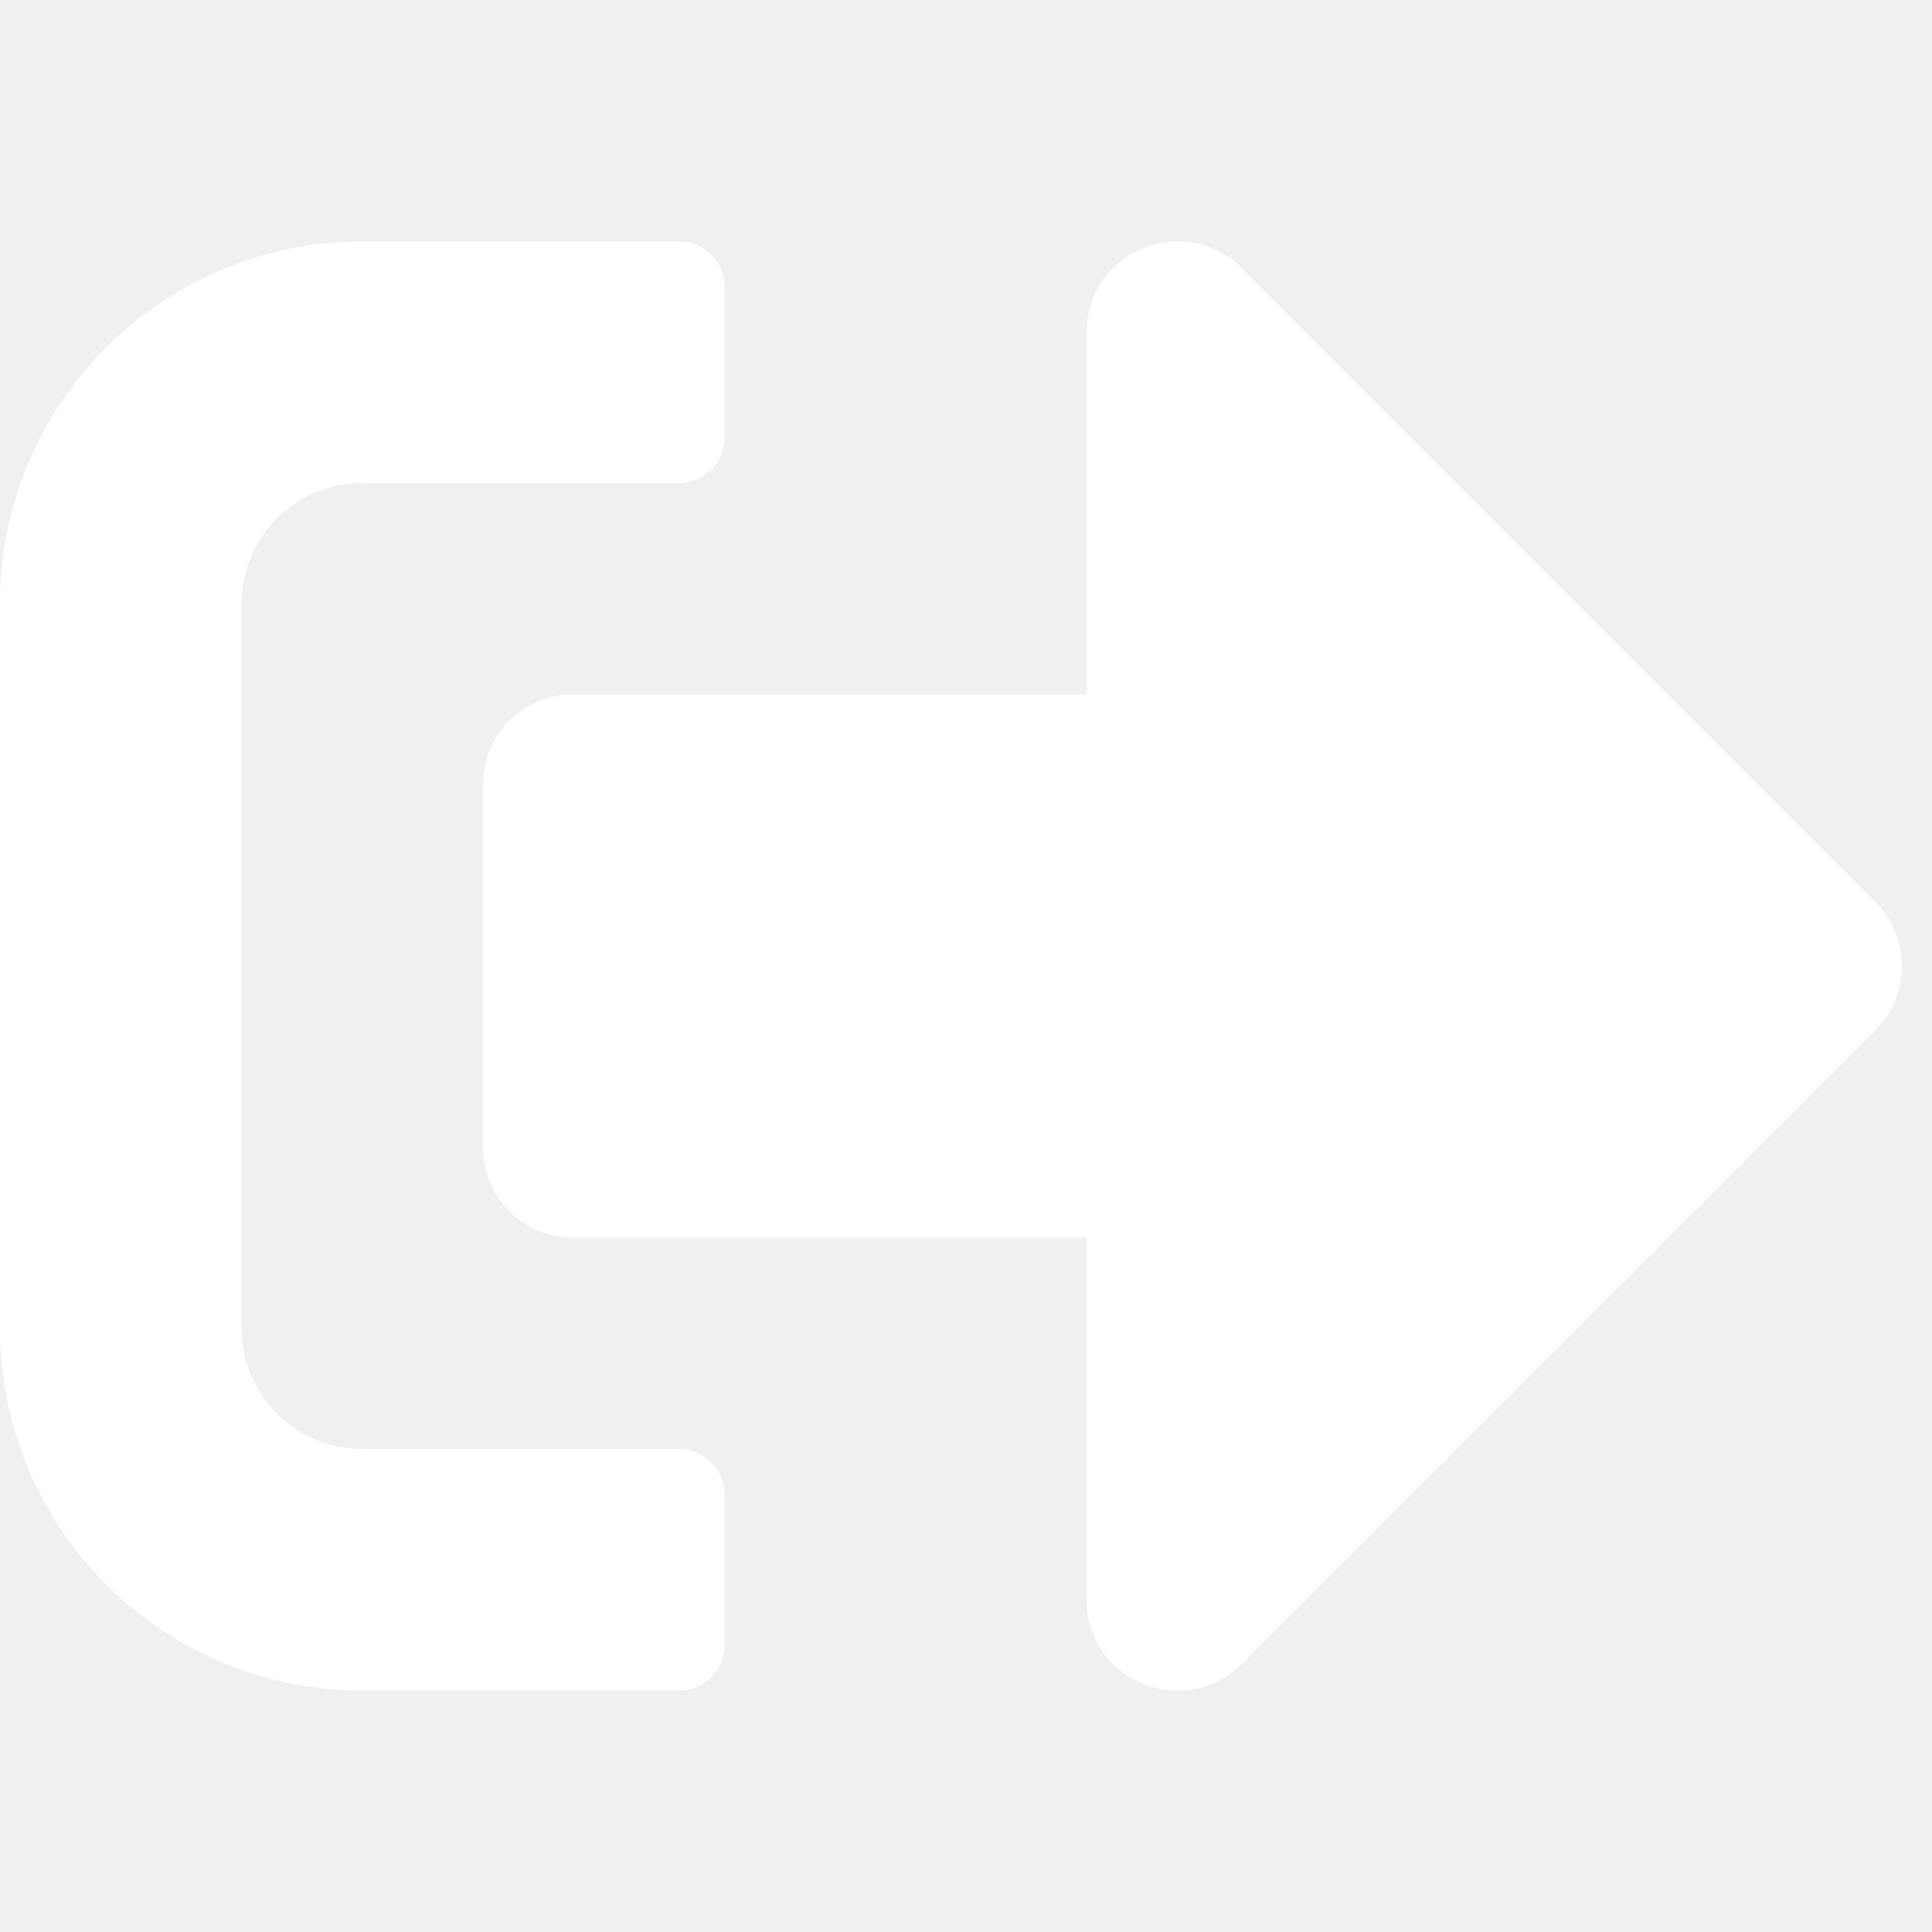
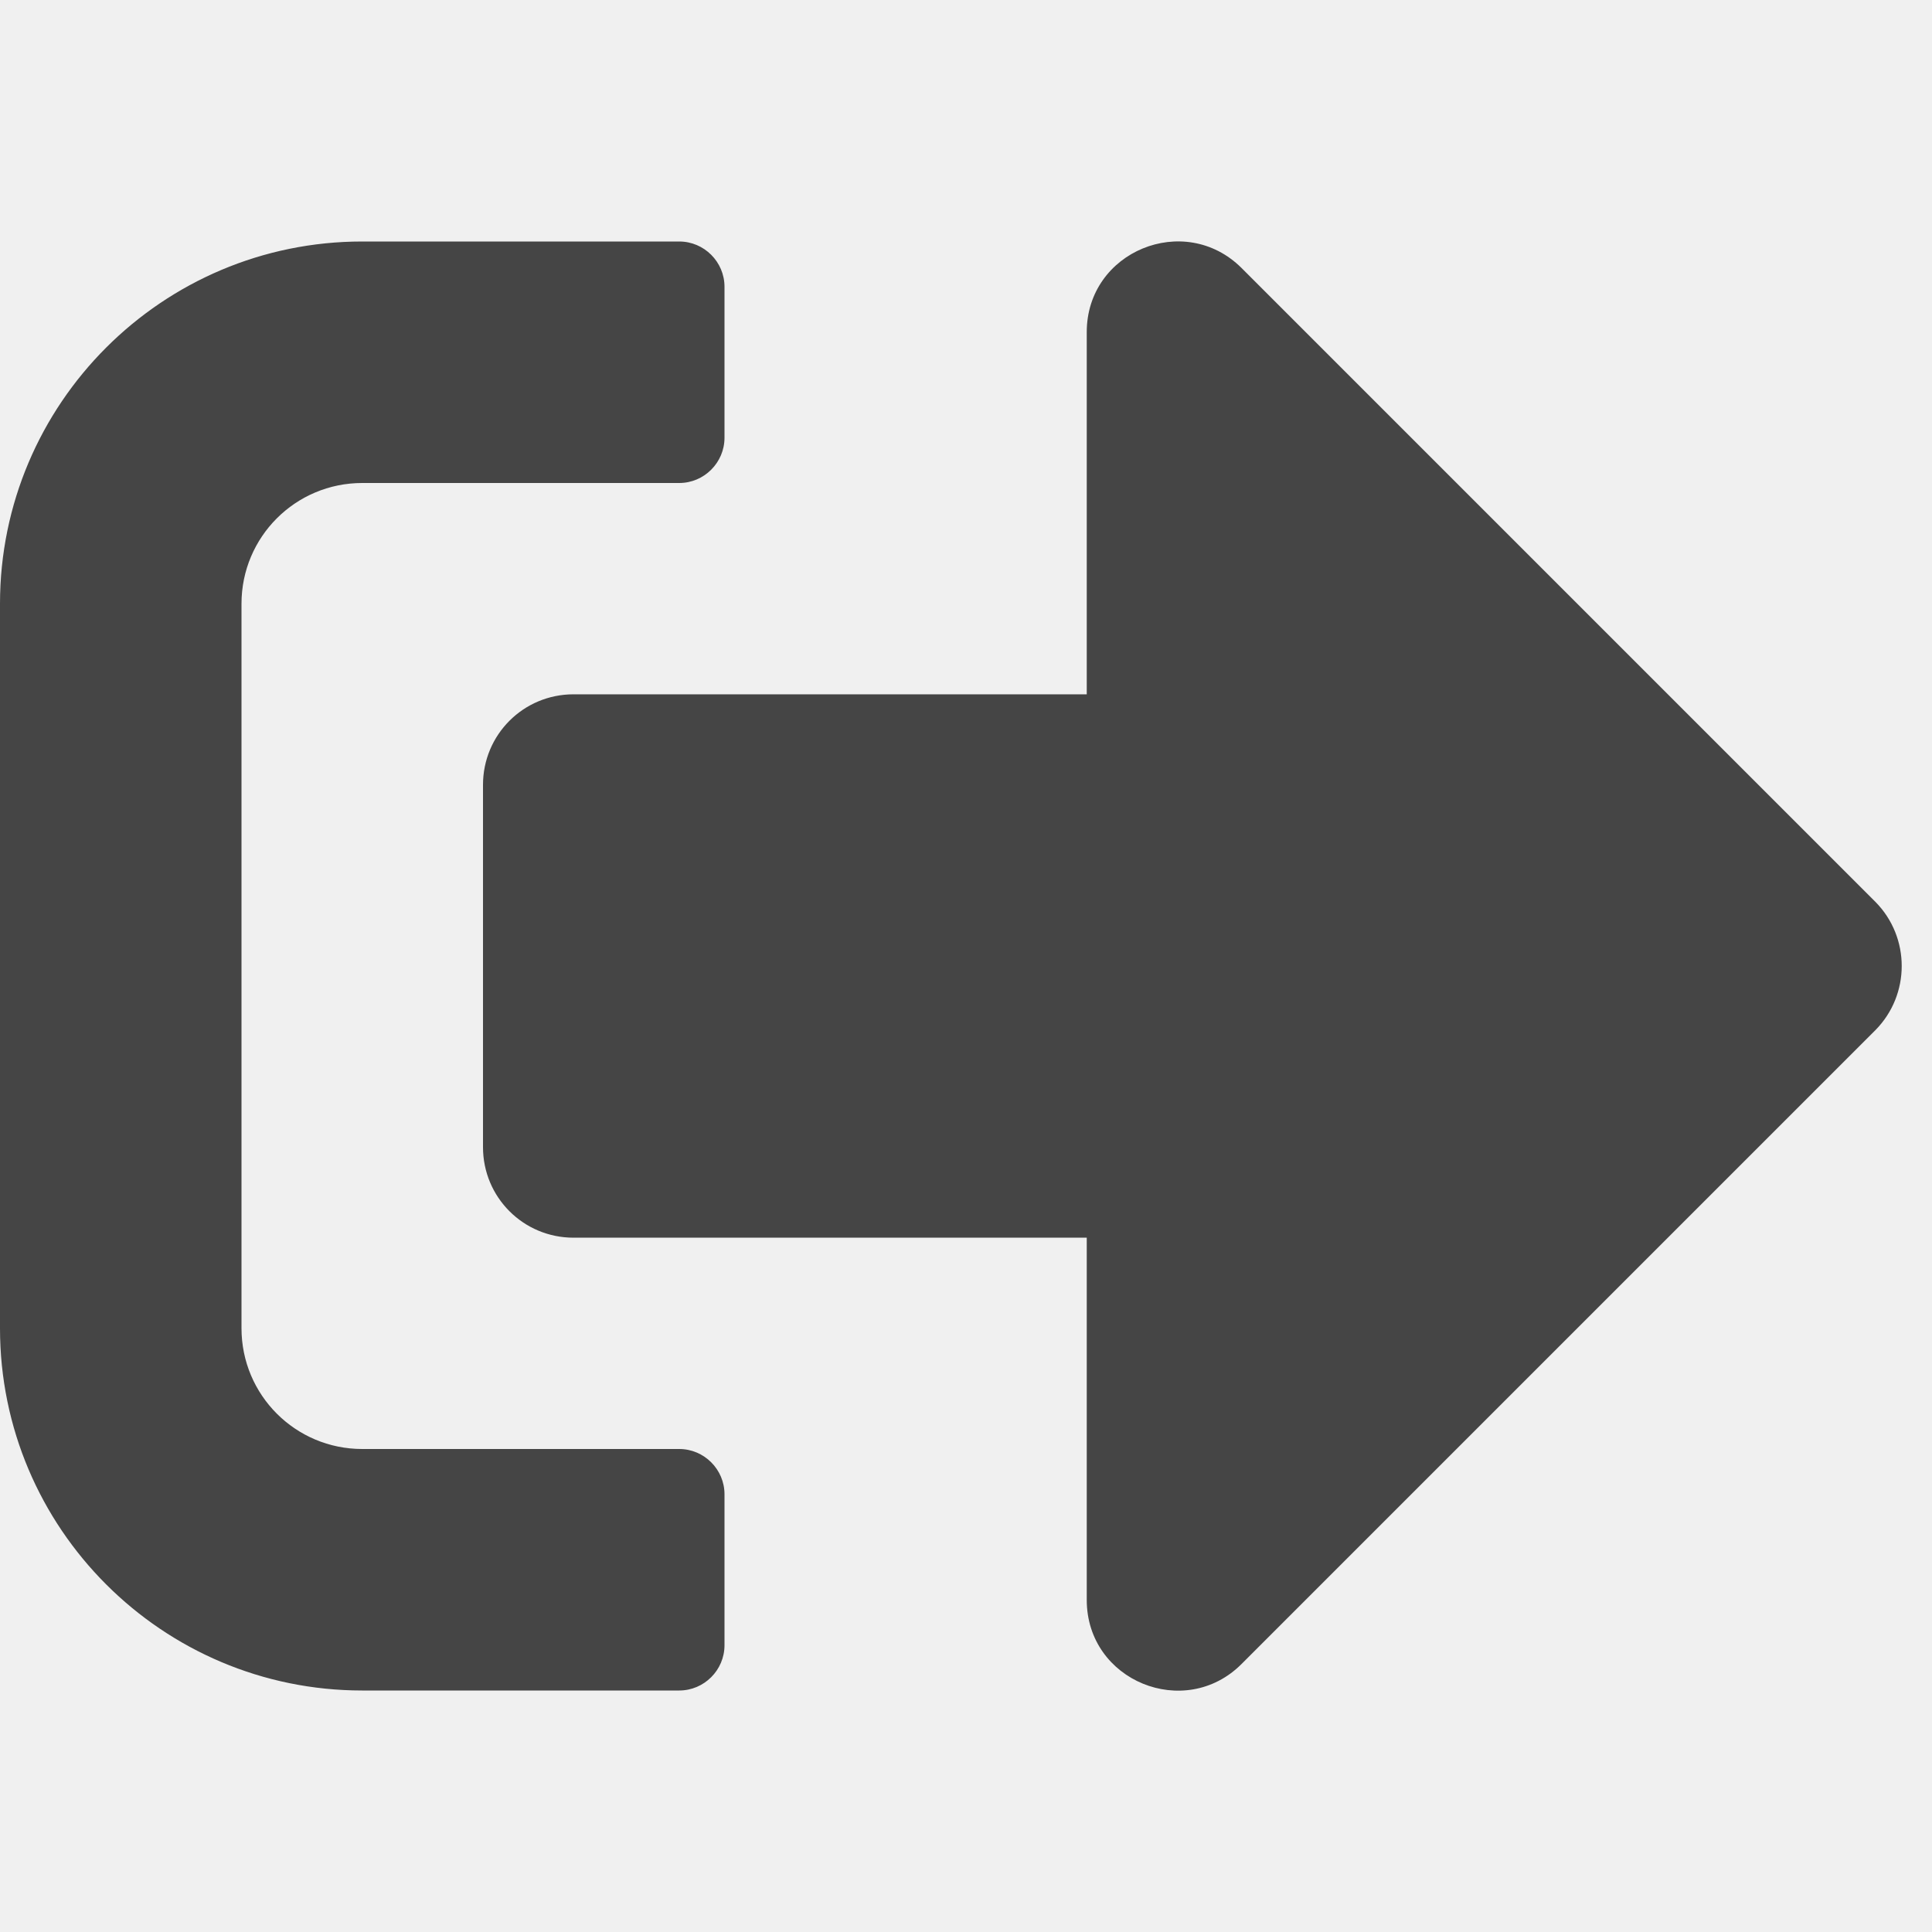
<svg xmlns="http://www.w3.org/2000/svg" aria-hidden="true" focusable="false" data-prefix="fas" data-icon="sign-out-alt" class="svg-inline--fa fa-sign-out-alt fa-w-16" role="img" viewBox="0 0 512 512">
-   <path fill="#fff" d="M497 273L329 441c-15 15-41 4.5-41-17v-96H152c-13.3 0-24-10.7-24-24v-96c0-13.3 10.7-24 24-24h136V88c0-21.4 25.9-32 41-17l168 168c9.3 9.4 9.3 24.6 0 34zM192 436v-40c0-6.6-5.4-12-12-12H96c-17.7 0-32-14.3-32-32V160c0-17.7 14.3-32 32-32h84c6.6 0 12-5.4 12-12V76c0-6.6-5.4-12-12-12H96c-53 0-96 43-96 96v192c0 53 43 96 96 96h84c6.6 0 12-5.4 12-12z" />
+   <path fill="#454545" d="M497 273L329 441c-15 15-41 4.5-41-17v-96H152c-13.3 0-24-10.7-24-24v-96c0-13.3 10.7-24 24-24h136V88c0-21.4 25.9-32 41-17l168 168c9.3 9.4 9.3 24.6 0 34zM192 436v-40c0-6.6-5.4-12-12-12H96c-17.7 0-32-14.3-32-32V160c0-17.7 14.3-32 32-32h84c6.6 0 12-5.4 12-12V76c0-6.6-5.4-12-12-12H96c-53 0-96 43-96 96v192c0 53 43 96 96 96h84c6.6 0 12-5.4 12-12z" />
</svg>
